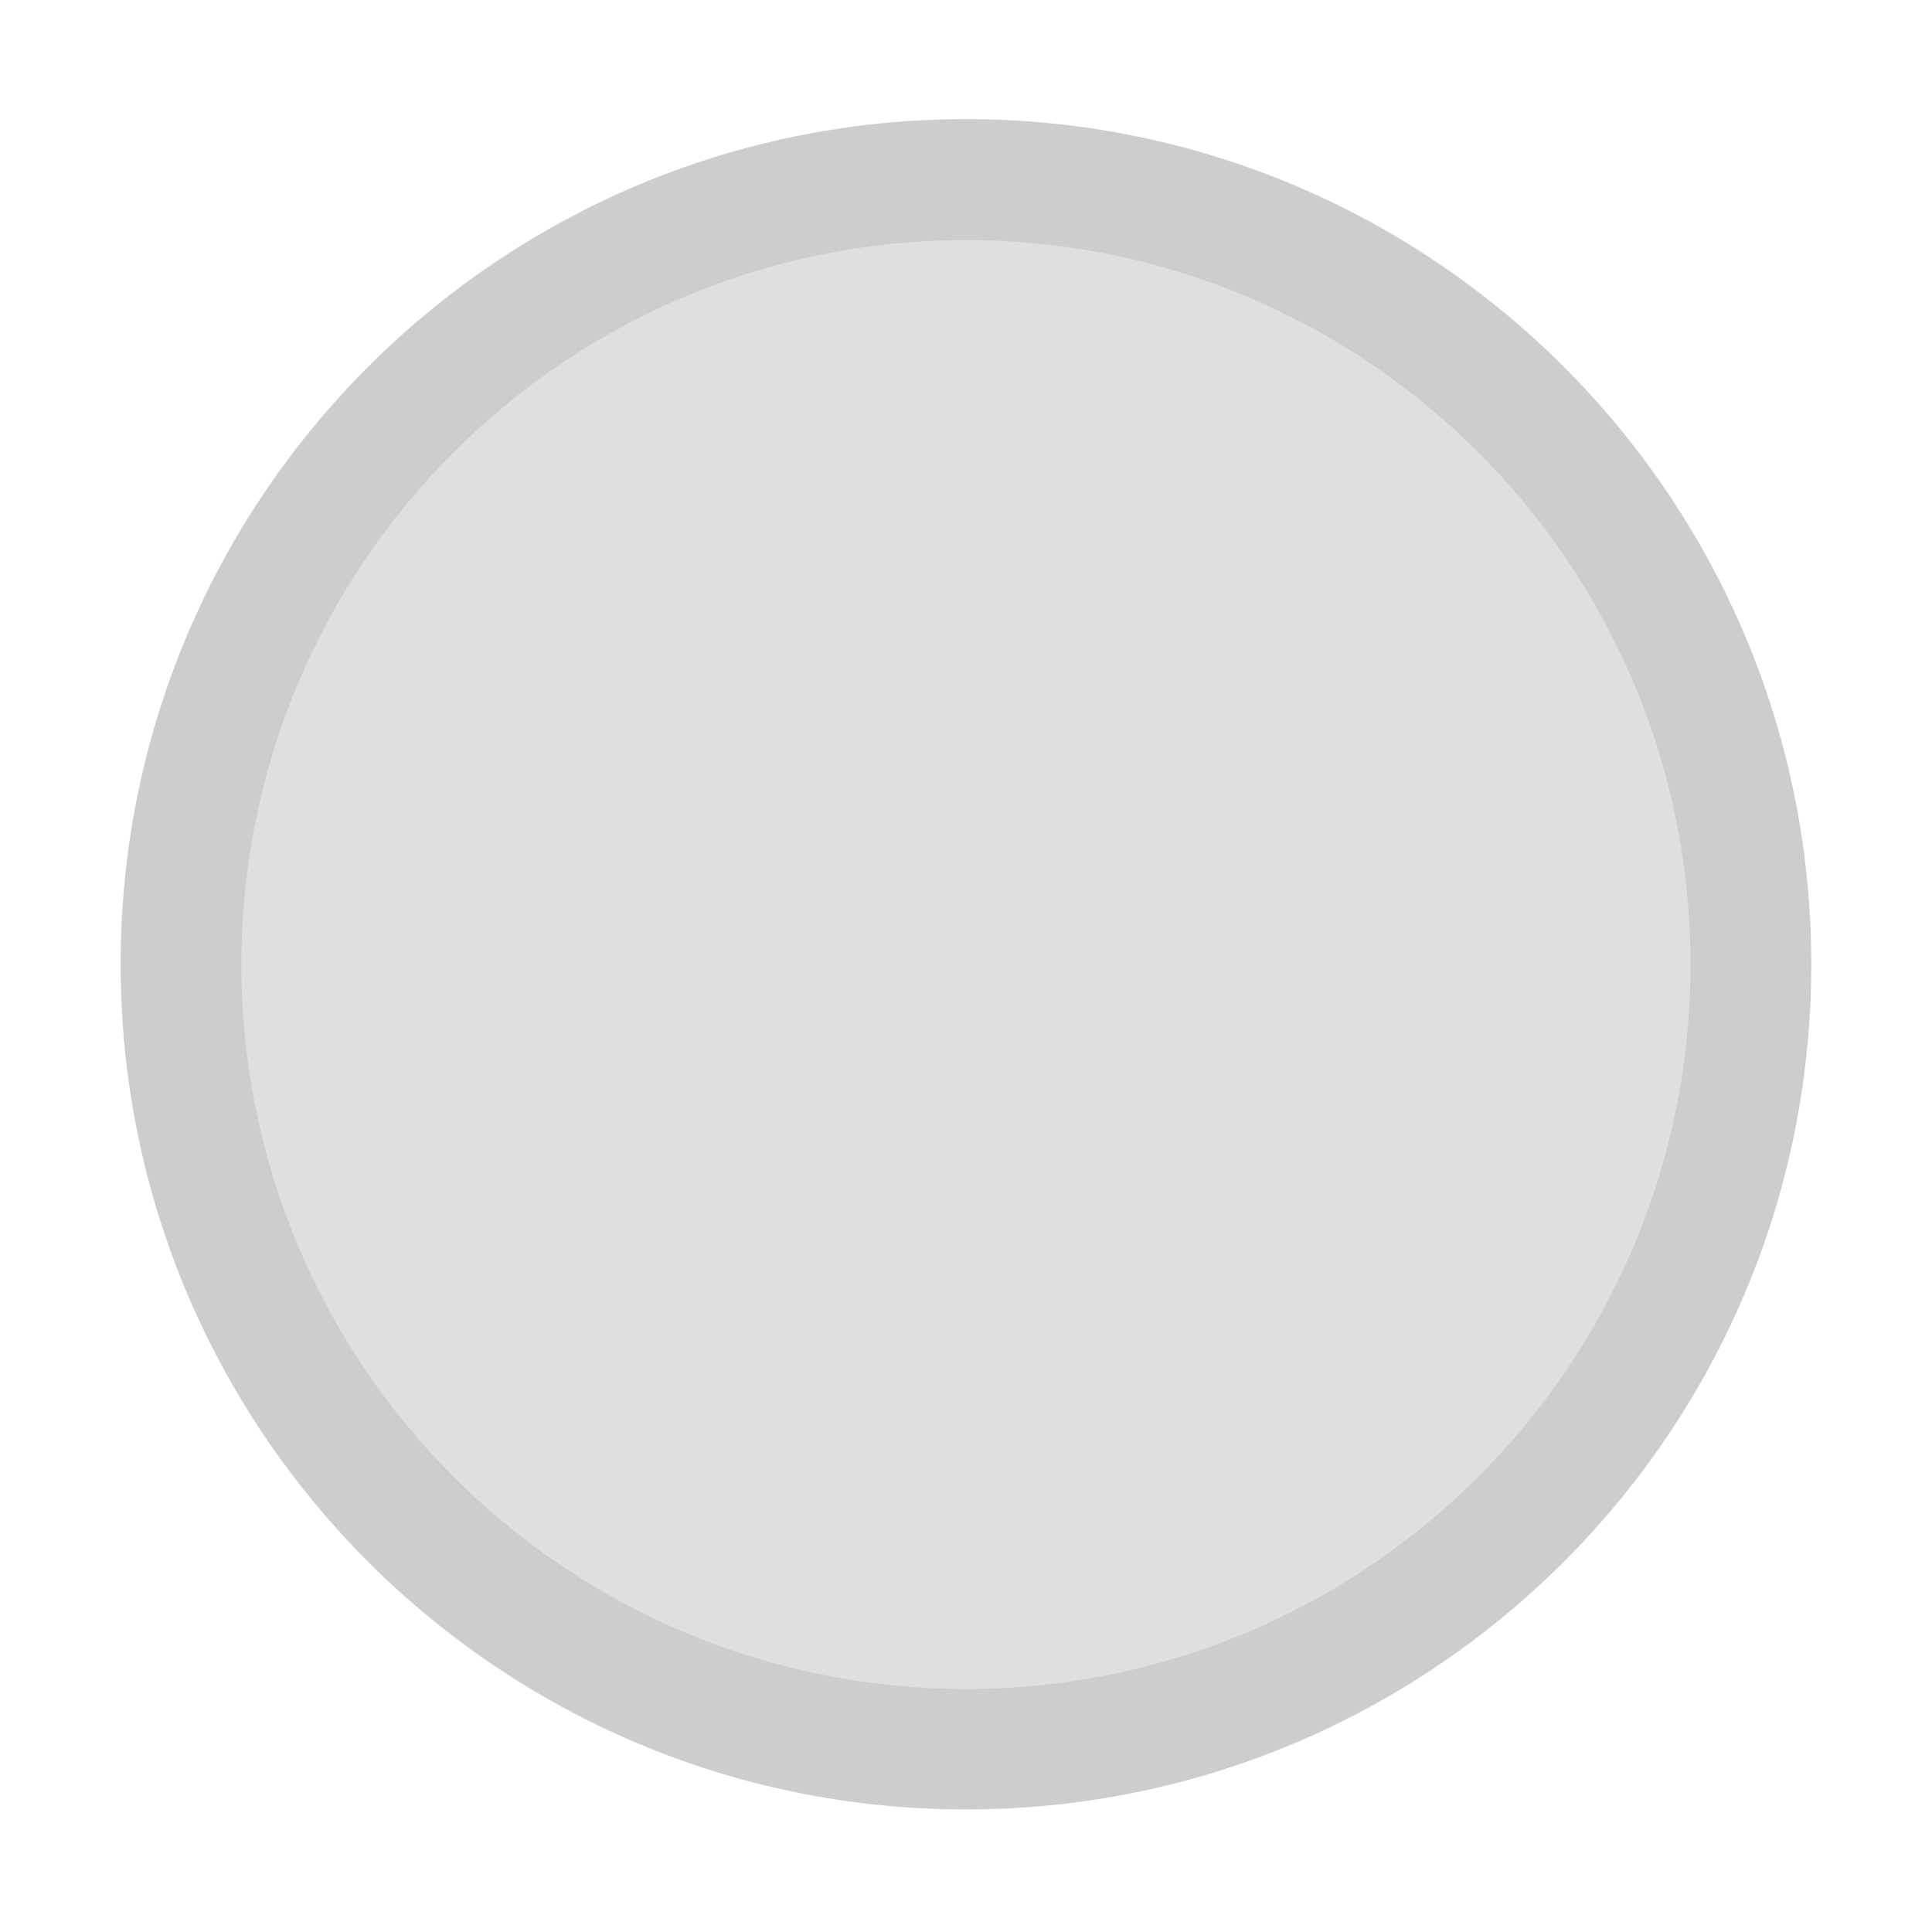
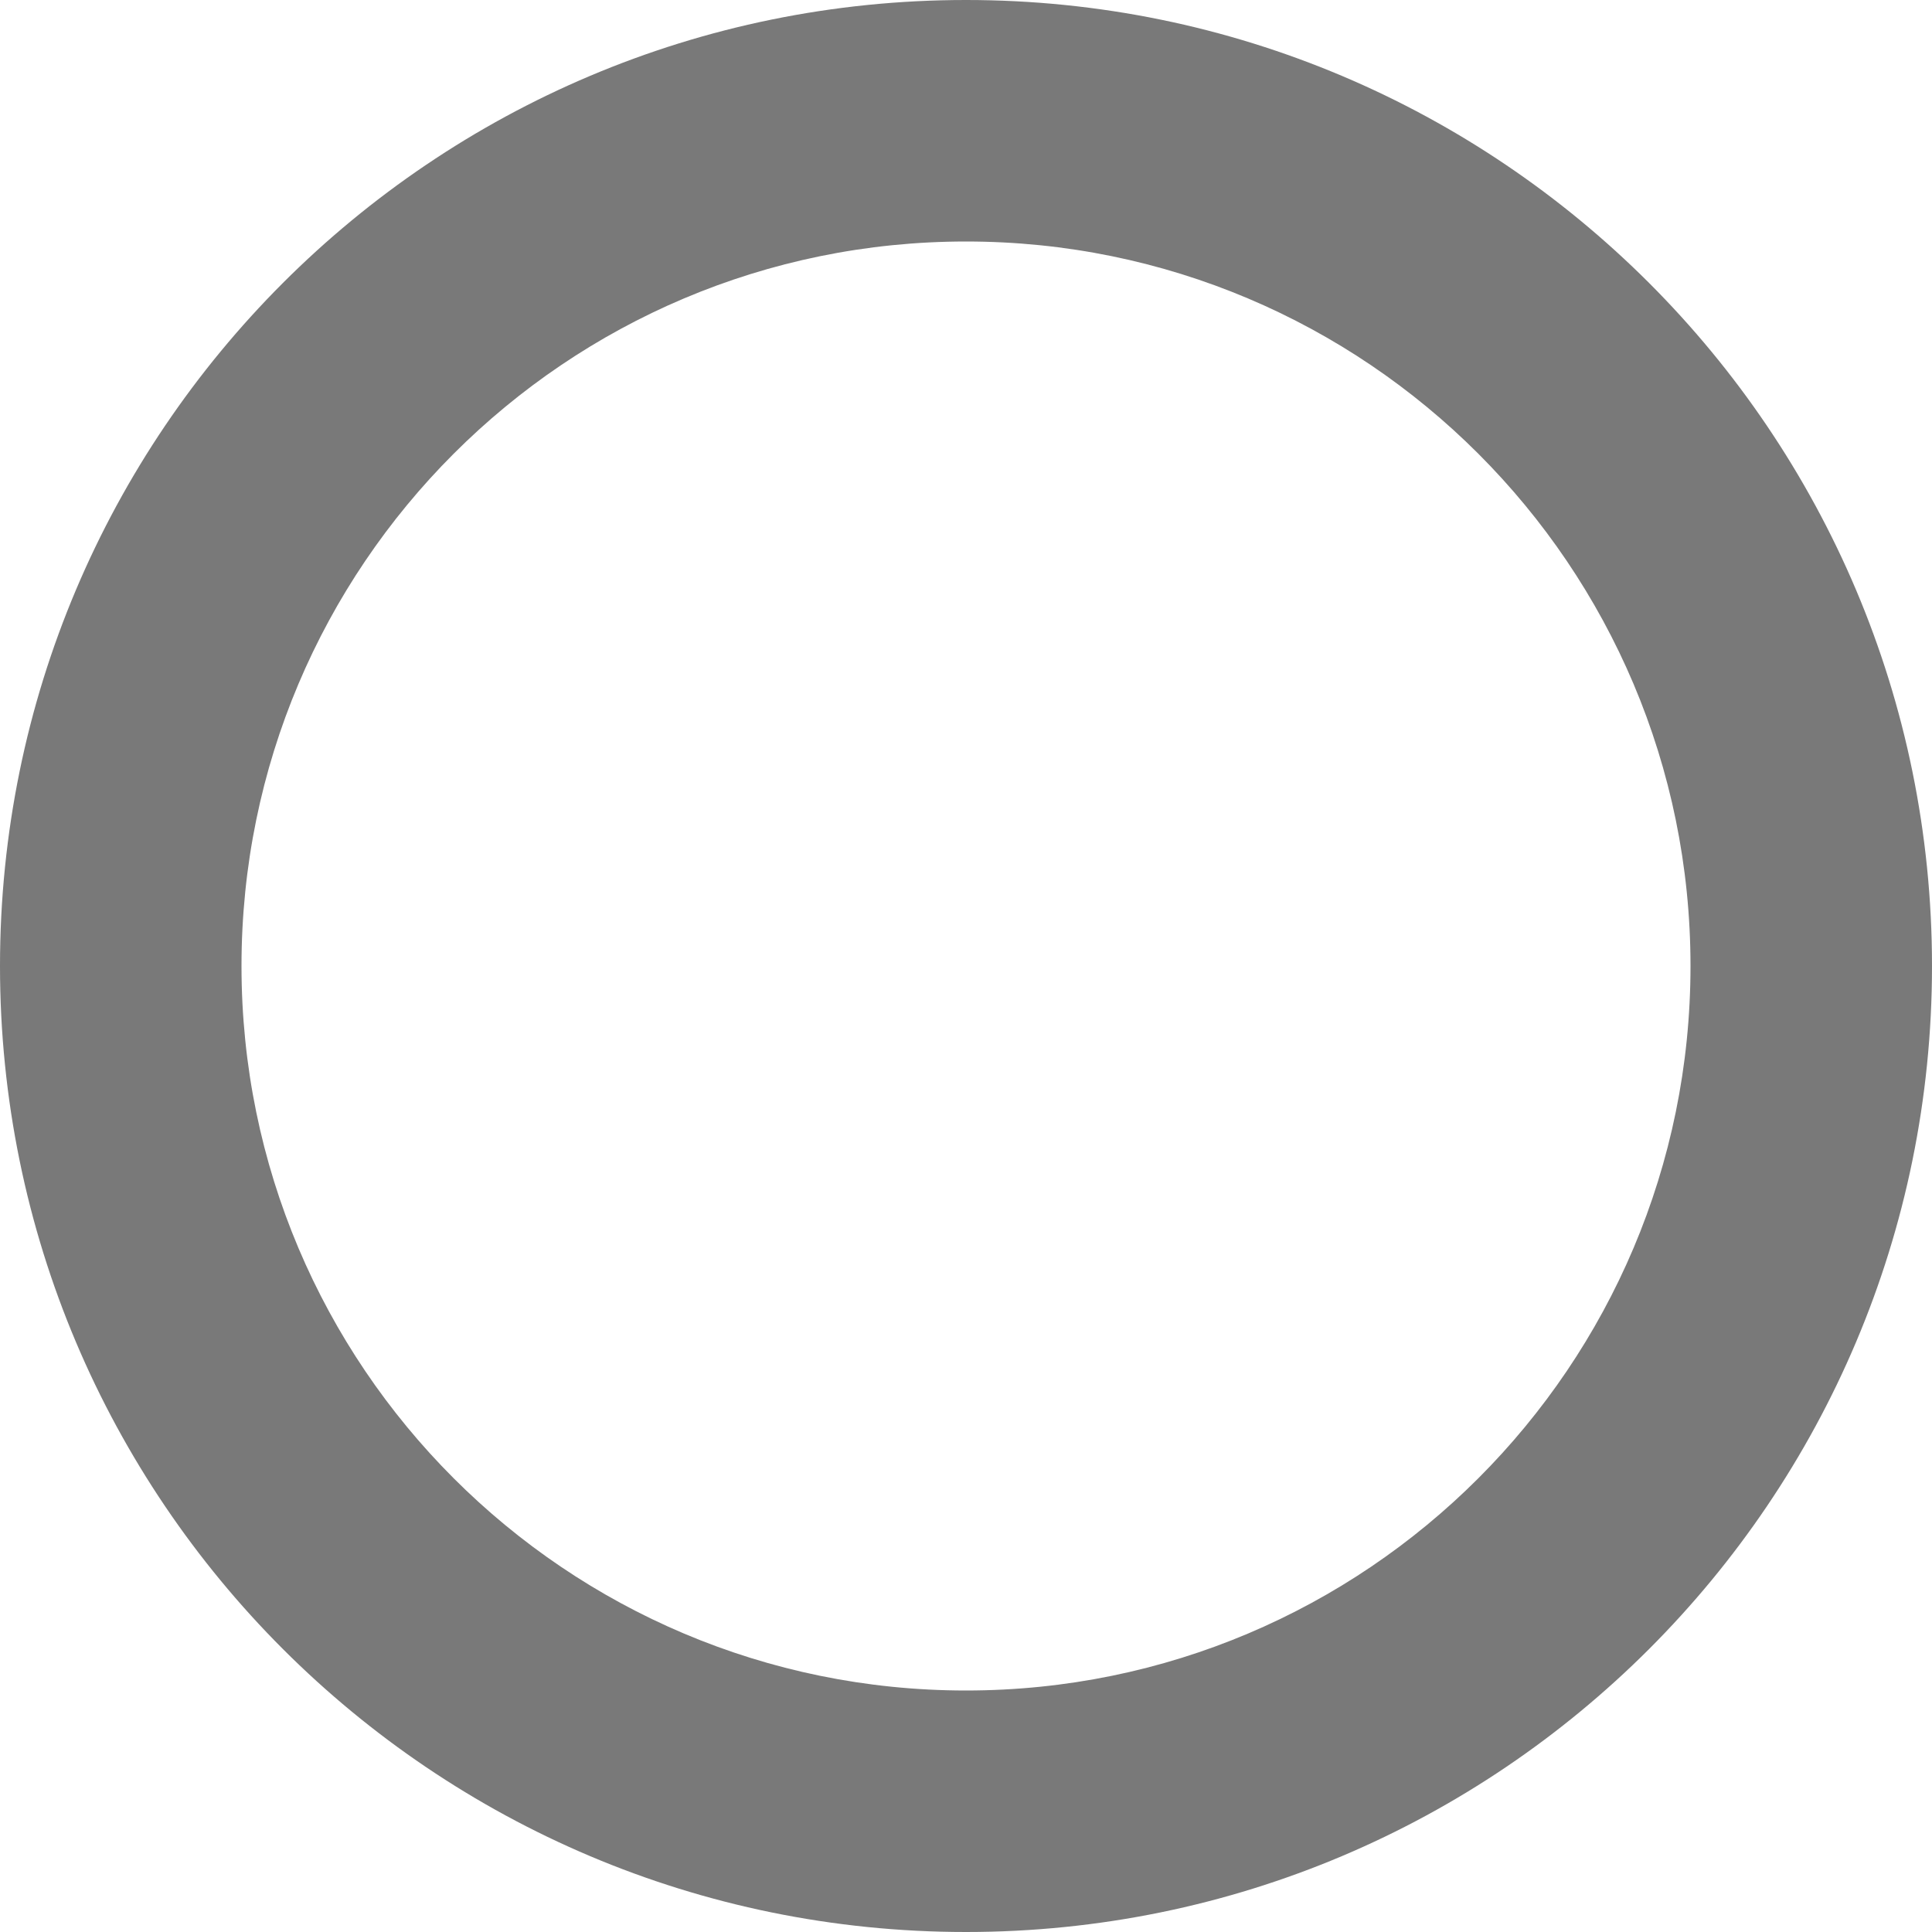
- <svg xmlns="http://www.w3.org/2000/svg" height="16" width="16" version="1.1">
-   <path d="m11.668 7.035a4.19 4.865 0 1 1 -0 -0.019" transform="matrix(1.6708 0 0 1.4387 -4.4946 -2.1218)" fill="#cdcdcd" />
-   <path d="m11.668 7.035a4.19 4.865 0 1 1 -0 -0.019" transform="matrix(1.4321 0 0 1.2332 -2.7097 -.67582)" fill="#dfdfde" />
+ <svg xmlns="http://www.w3.org/2000/svg" id="svg34" version="1.1" width="16" height="16">
+   <defs id="defs22">
+     <linearGradient x1="7.467" y1="2.165" x2="7.467" gradientUnits="userSpaceOnUse" y2="11.901" id="d">
+       <stop id="stop2" offset="0" stop-color="#8eae68" />
+       <stop id="stop4" offset="1" stop-color="#7c8d67" />
+     </linearGradient>
+     <linearGradient x1="7.467" y1="2.165" x2="7.467" gradientUnits="userSpaceOnUse" y2="11.901" id="c">
+       <stop id="stop7" offset="0" stop-color="#cbccc8" />
+       <stop id="stop9" offset="1" stop-color="#bcea90" />
+     </linearGradient>
+     <linearGradient x1="7.467" y1="2.165" x2="7.467" gradientUnits="userSpaceOnUse" y2="11.901" id="b">
+       <stop id="stop12" offset="0" stop-color="#c0e49a" />
+       <stop id="stop14" offset="1" stop-color="#b9de92" />
+     </linearGradient>
+     <linearGradient x1="7.467" y1="2.165" x2="7.467" gradientUnits="userSpaceOnUse" y2="11.901" id="a">
+       <stop id="stop17" offset="0" stop-color="#8ea476" />
+       <stop id="stop19" offset="1" stop-color="#6c7e58" />
+     </linearGradient>
+   </defs>
+   <path id="path4515" d="M 8 0 A 8 8 0 0 0 0 8 A 8 8 0 0 0 8 16 A 8 8 0 0 0 16 8 A 8 8 0 0 0 8 0 z M 8 2 A 6 6 0 0 1 14 8 A 6 6 0 0 1 8 14 A 6 6 0 0 1 2 8 A 6 6 0 0 1 8 2 z " style="opacity:1;fill:#797979;fill-opacity:1;stroke:none;stroke-width:2.637;stroke-miterlimit:4;stroke-dasharray:none;stroke-opacity:1" />
</svg>
